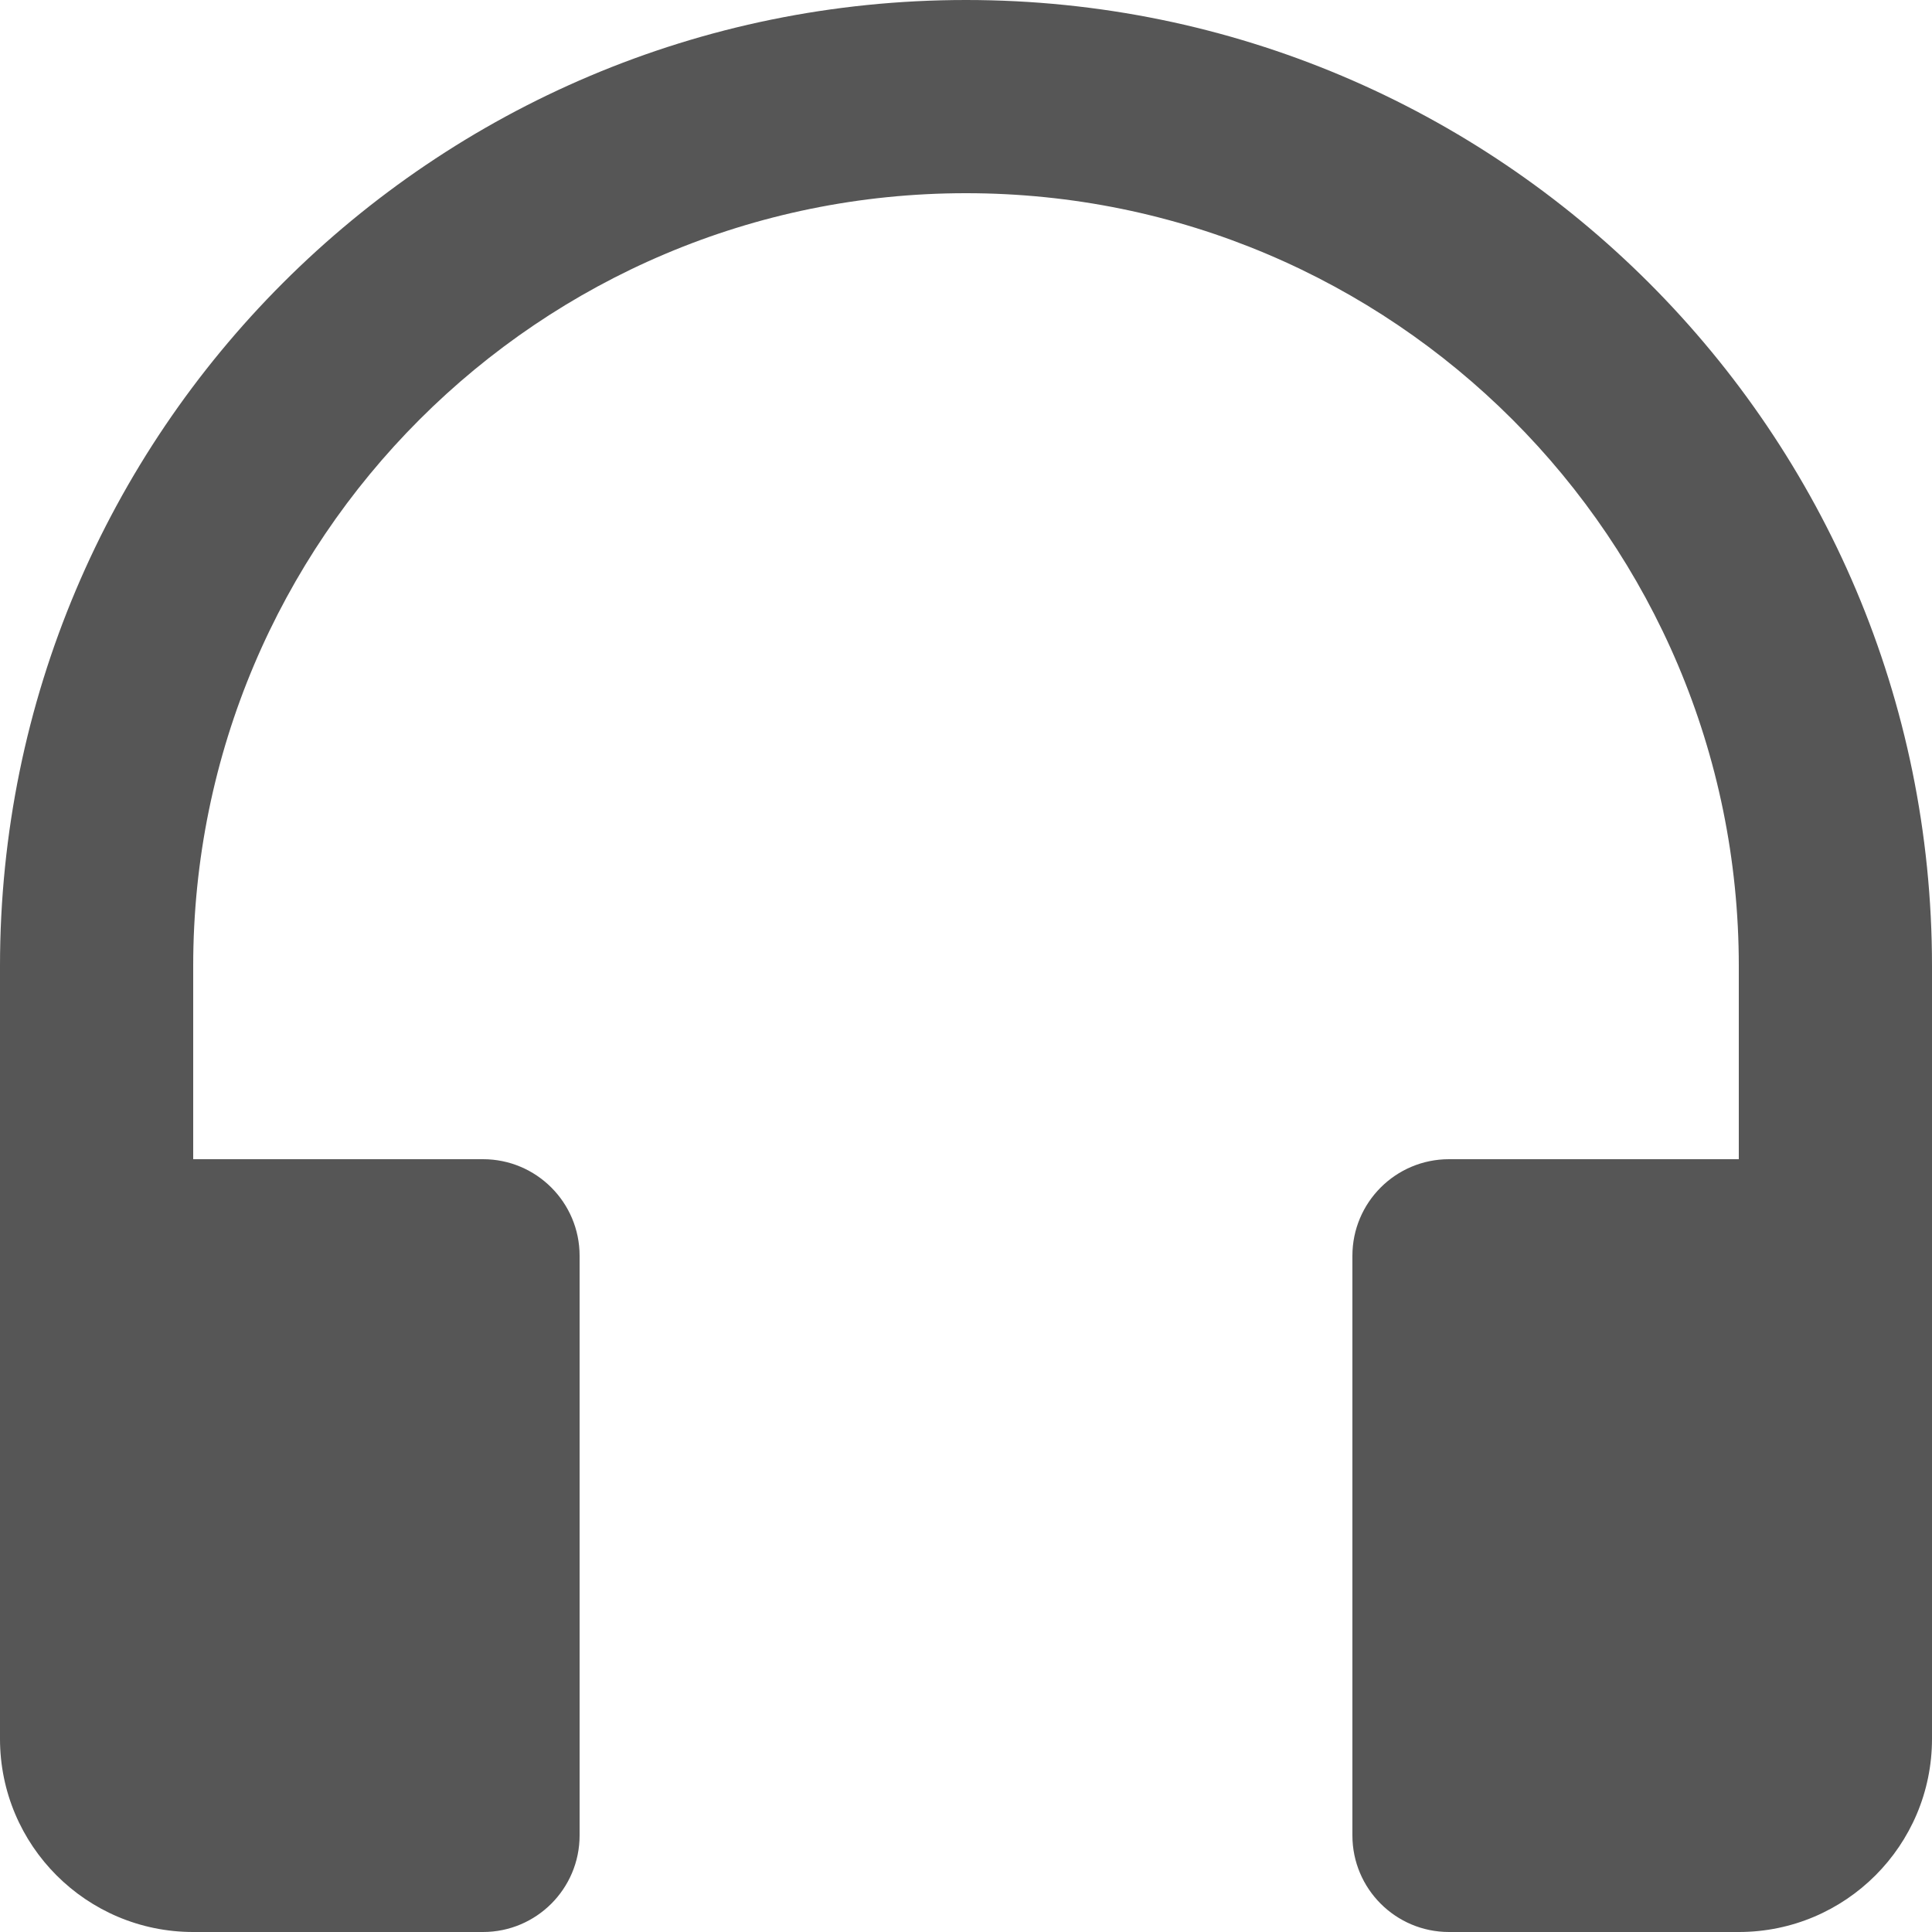
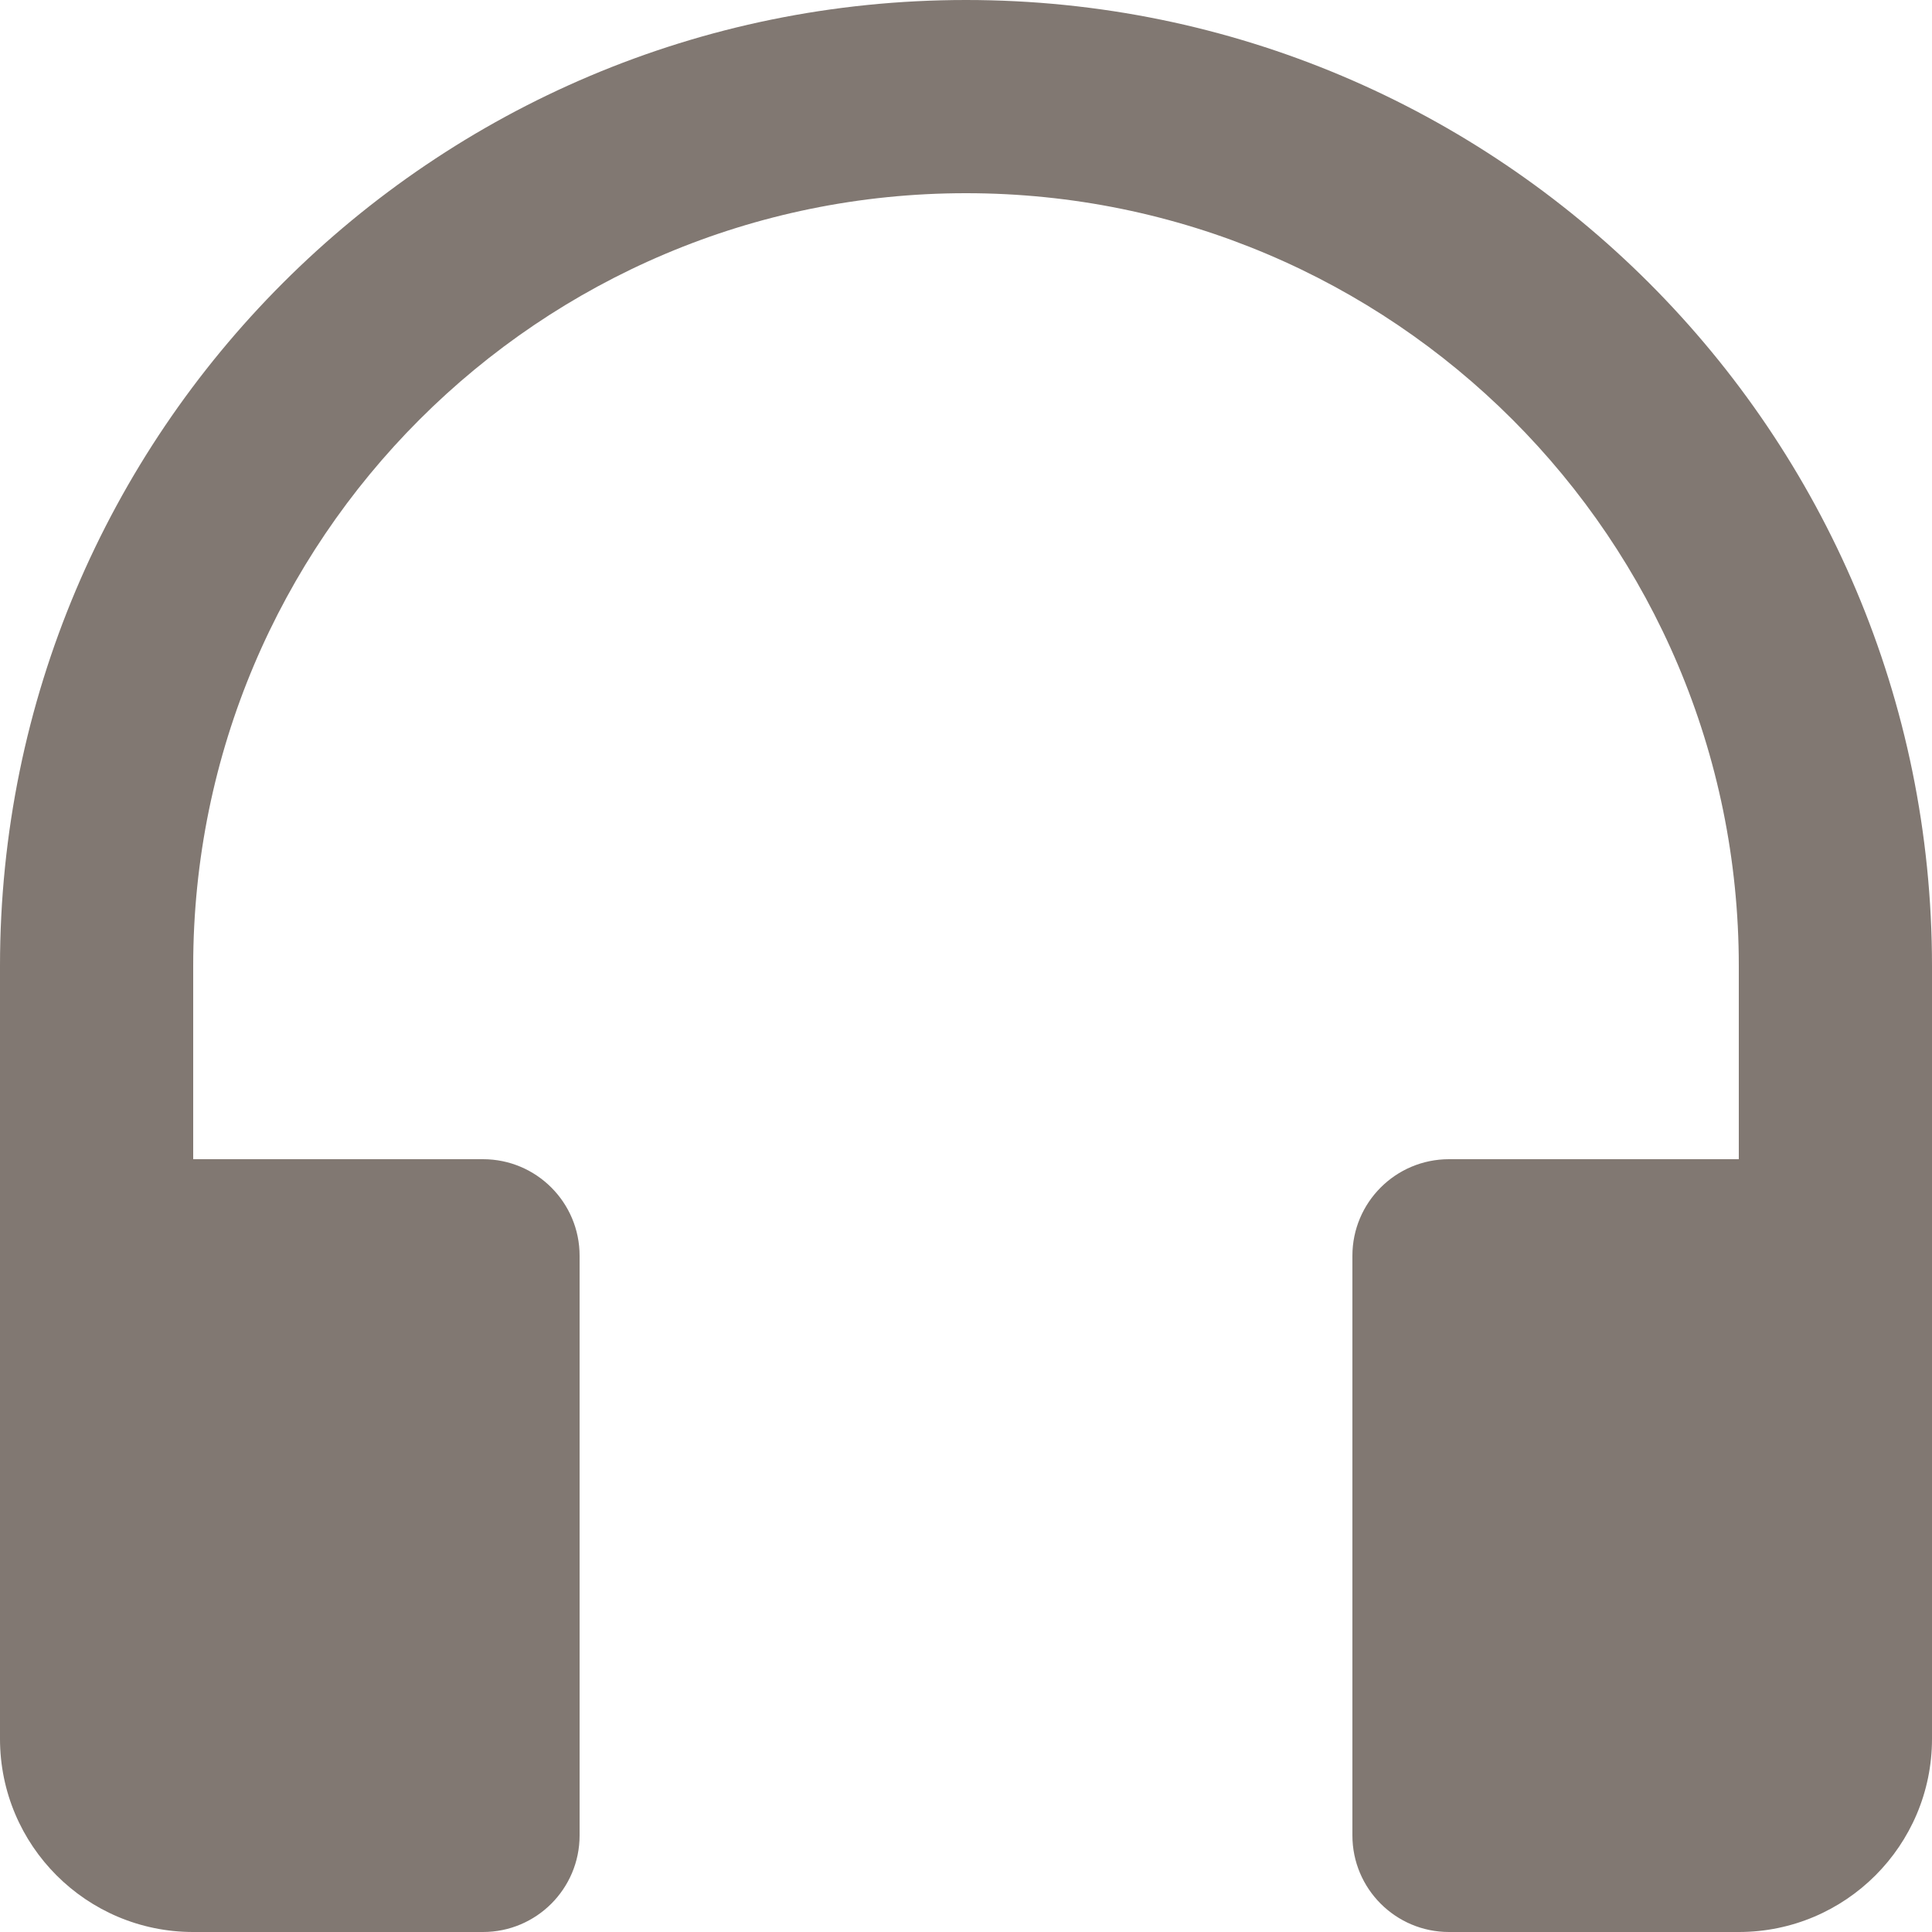
<svg xmlns="http://www.w3.org/2000/svg" viewBox="0 0 20 20">
  <defs>
-     <style>.cls-1{fill:#565656;}</style>
+     <style>.cls-1{fill:#817872;}</style>
  </defs>
  <g id="Layer_2" data-name="Layer 2">
    <g id="Layer_1-2" data-name="Layer 1">
      <g id="Layer_2-2" data-name="Layer 2">
        <g id="Layer_1-2-2" data-name="Layer 1-2">
-           <path class="cls-1" d="M10,0A10,10,0,0,0,0,10v8a2,2,0,0,0,2,2H5a1,1,0,0,0,1-1V13a1,1,0,0,0-1-1H2V10a8,8,0,0,1,16,0v2H15a1,1,0,0,0-1,1v6a1,1,0,0,0,1,1h3a2,2,0,0,0,2-2V10A10,10,0,0,0,10,0Z" />
+           <g id="Layer_2-2-2" data-name="Layer 2-2">
+             <g id="Layer_1-2-2-2" data-name="Layer 1-2-2">
+               <path class="cls-1" d="M10,0A10,10,0,0,0,0,10v8a2,2,0,0,0,2,2H5a1,1,0,0,0,1-1V13a1,1,0,0,0-1-1H2V10a8,8,0,0,1,16,0v2H15a1,1,0,0,0-1,1v6a1,1,0,0,0,1,1h3a2,2,0,0,0,2-2V10A10,10,0,0,0,10,0Z" />
+             </g>
+           </g>
        </g>
      </g>
    </g>
  </g>
</svg>
